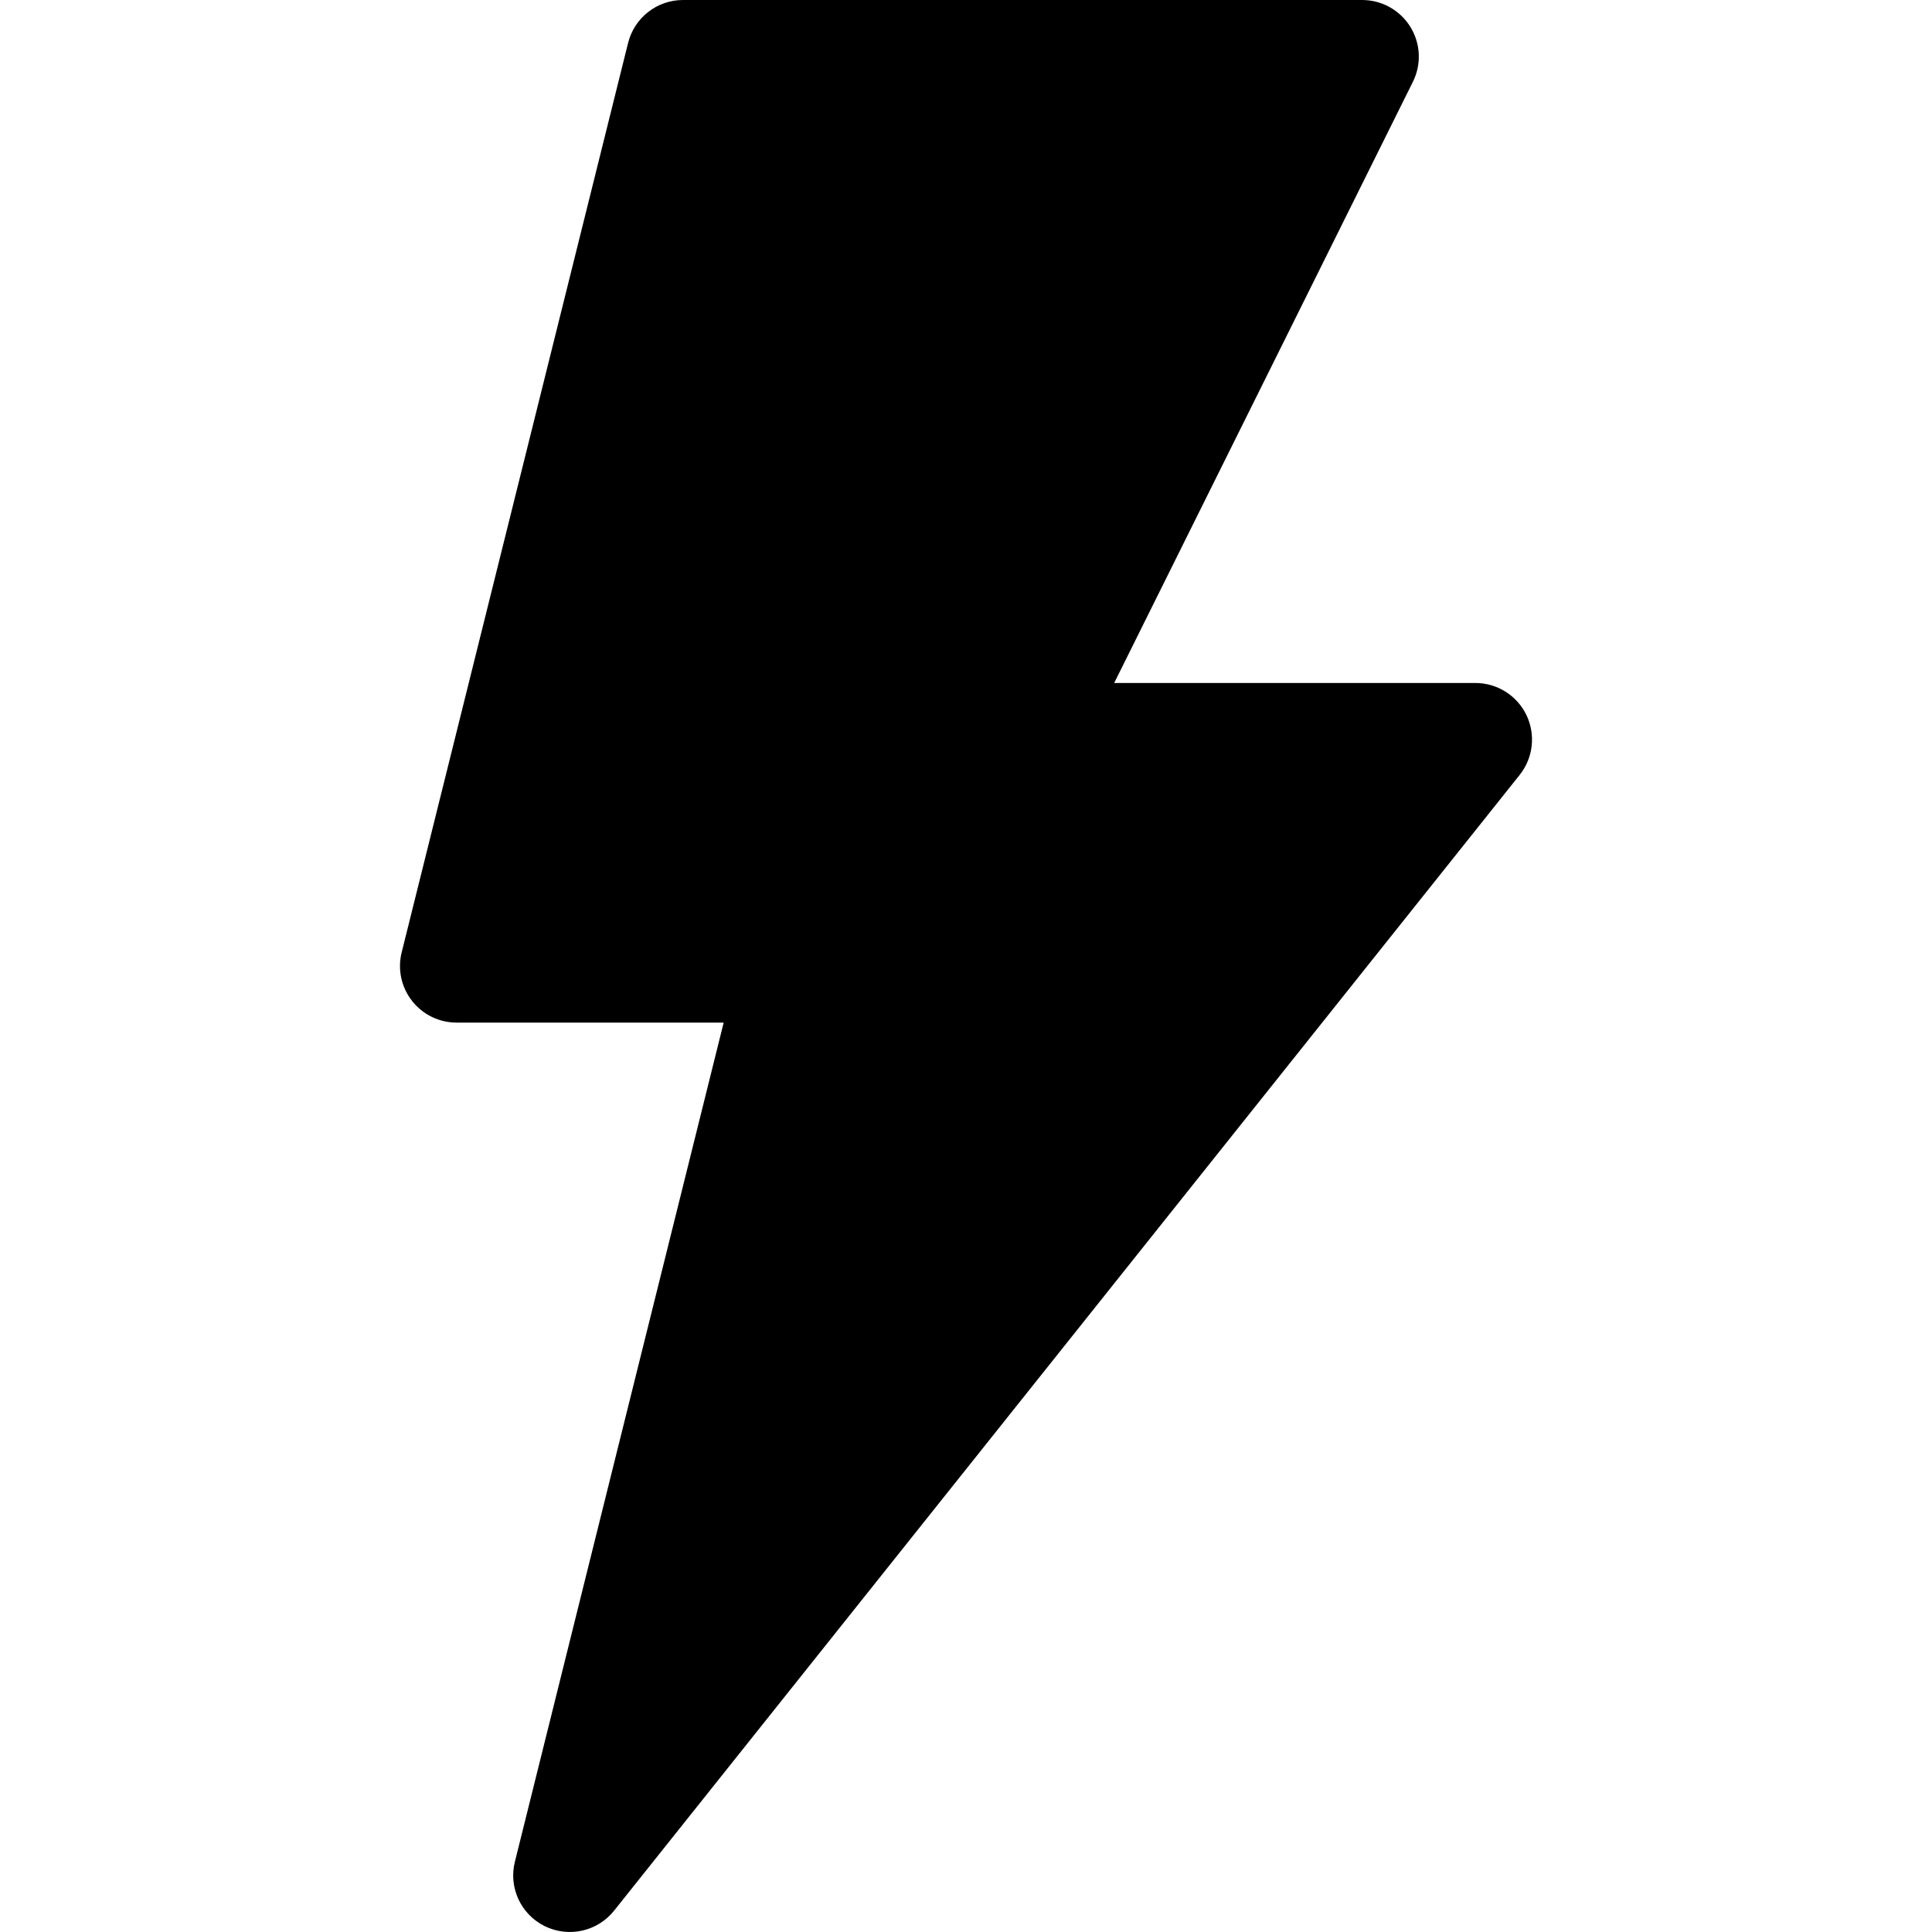
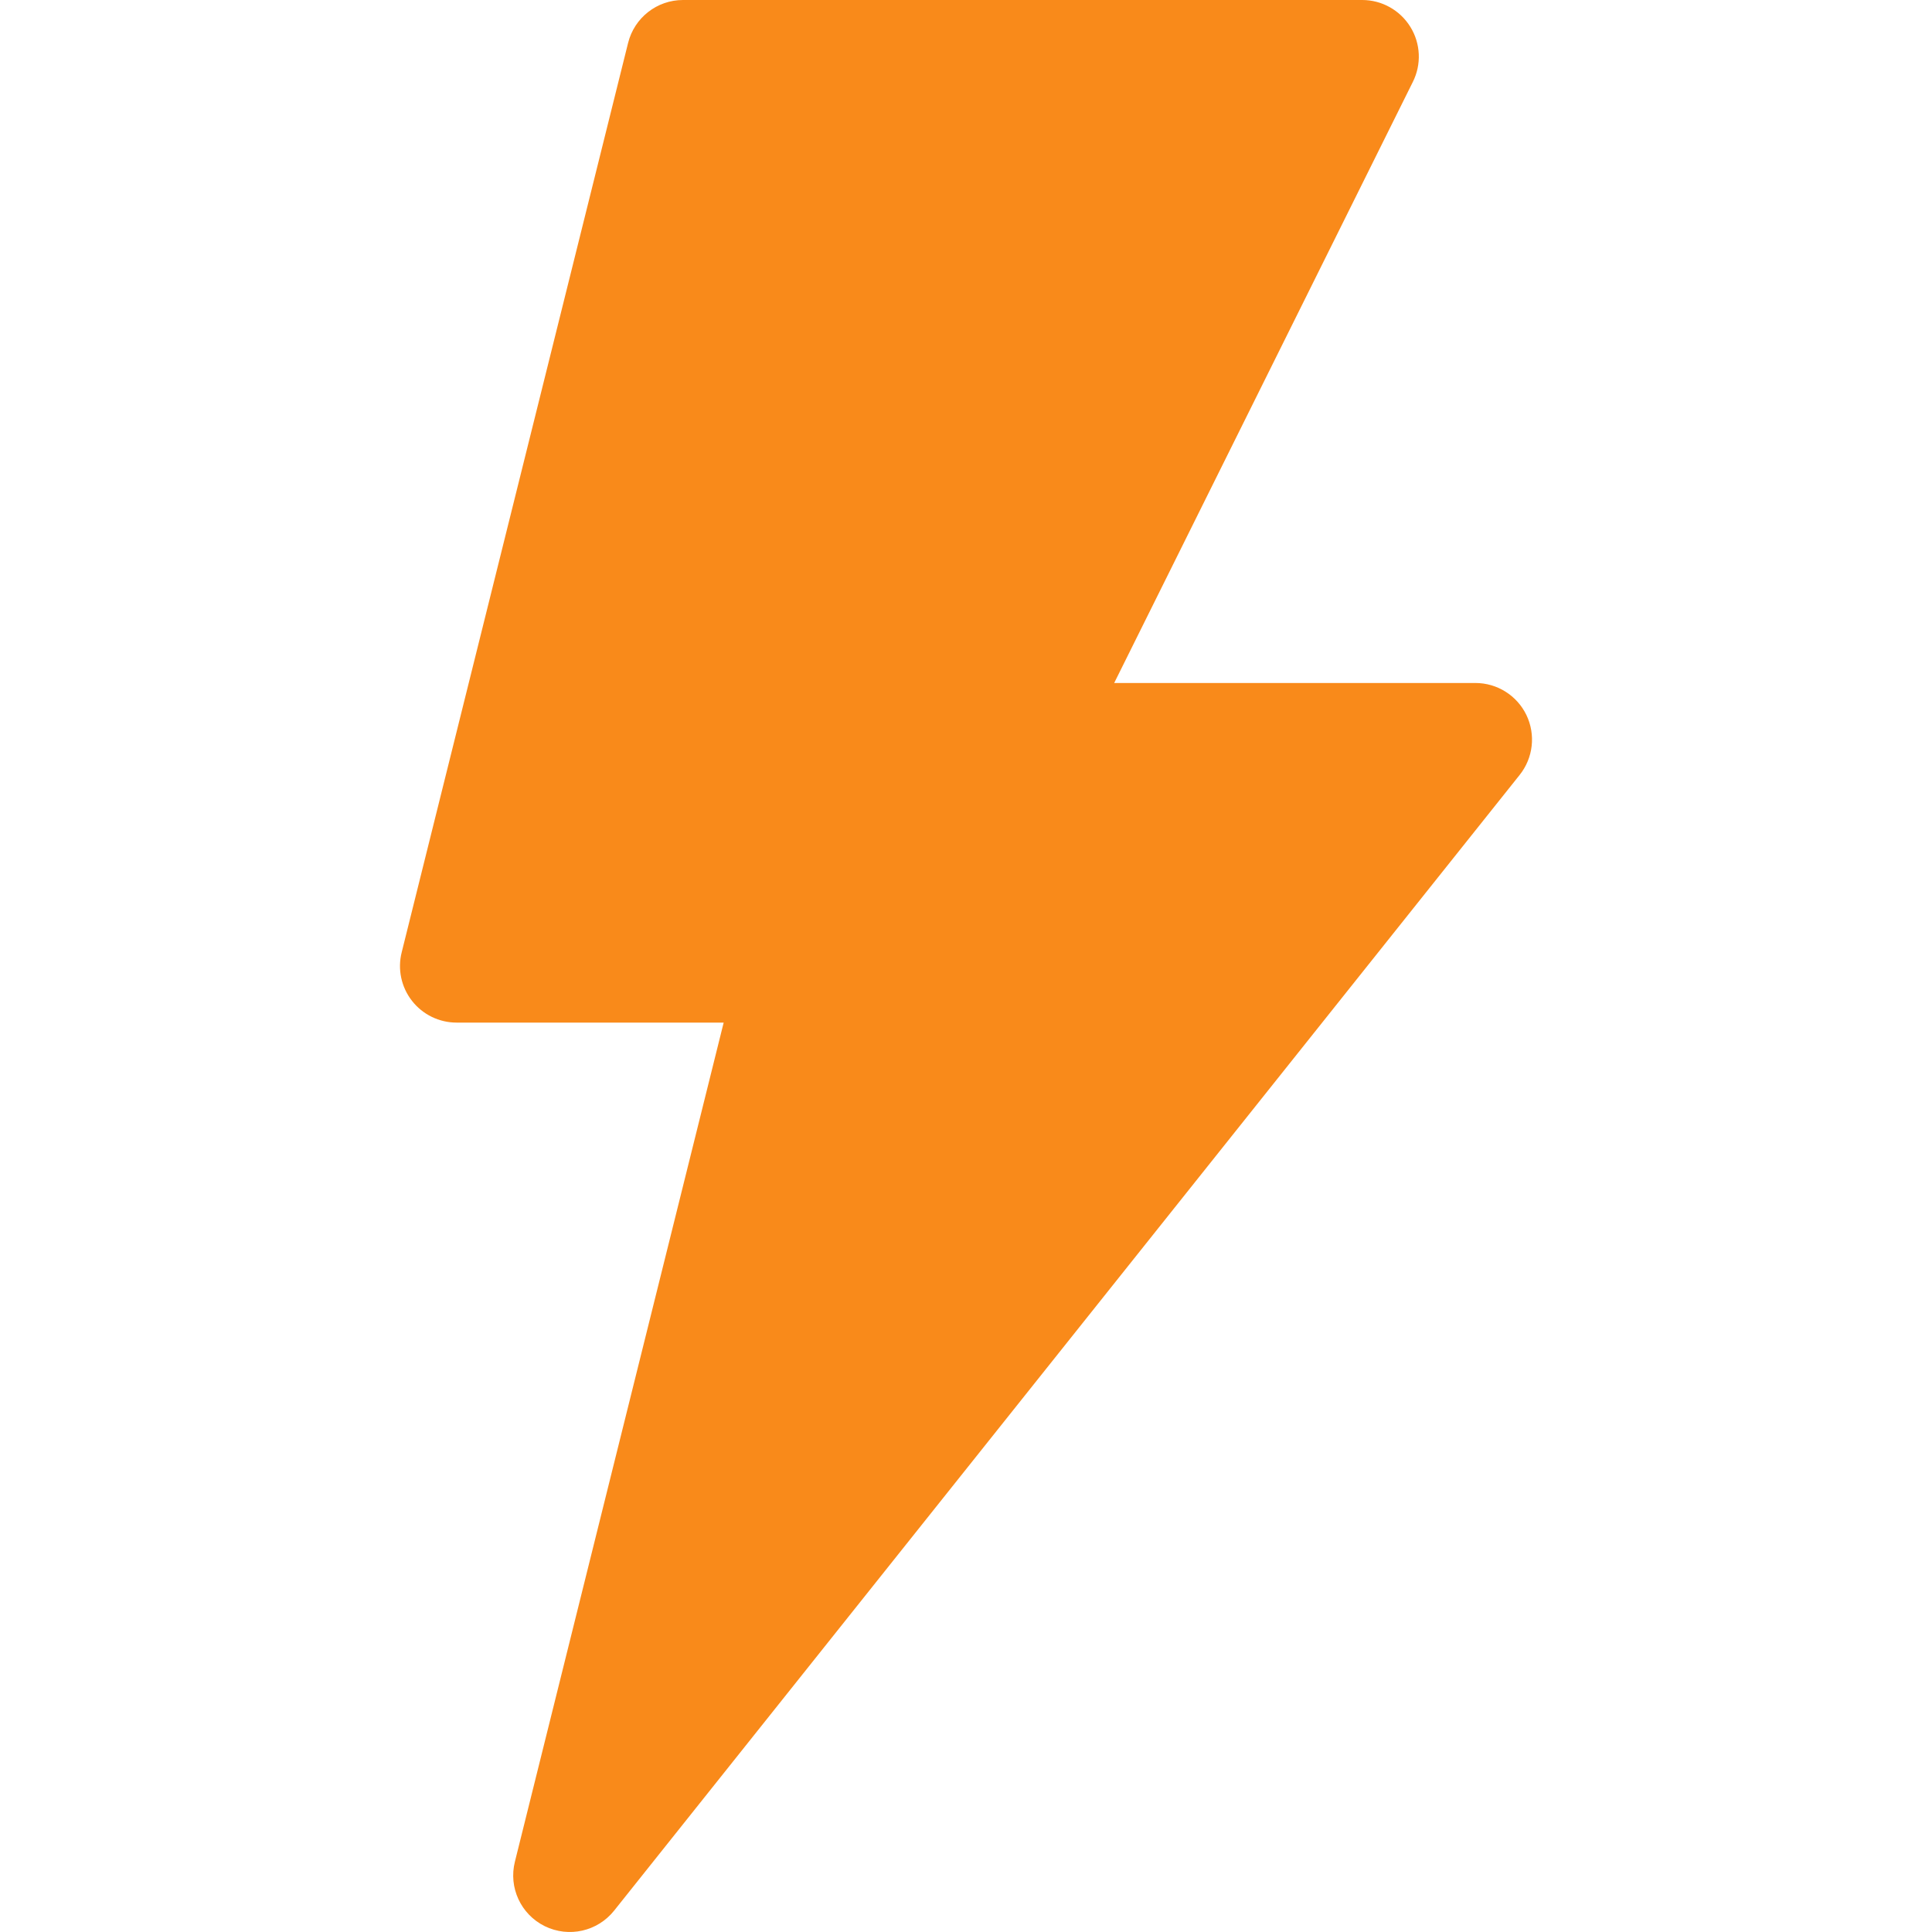
- <svg xmlns="http://www.w3.org/2000/svg" height="512" viewBox="0 0 511.999 511.999" width="512">
-   <g>
-     <path d="m144.348 510.447c6.44 3.153 14.009 1.357 18.369-4.072l240-301c3.604-4.512 4.292-10.679 1.802-15.879-2.505-5.186-7.749-8.496-13.521-8.496h-95.728l79.146-159.291c2.329-4.644 2.08-10.166-.659-14.59s-7.558-7.119-12.758-7.119h-180c-6.885 0-12.876 4.688-14.546 11.367l-60 241c-1.128 4.482-.117 9.229 2.725 12.861 2.842 3.647 7.207 5.771 11.821 5.771h70.781l-55.327 222.367c-1.714 6.842 1.567 13.947 7.895 17.081z" />
+ <svg xmlns="http://www.w3.org/2000/svg" id="SvgjsSvg1011" width="288" height="288" version="1.1">
+   <defs id="SvgjsDefs1012" />
+   <g id="SvgjsG1013">
+     <svg width="288" height="288" viewBox="0 0 511.999 511.999">
+       <path d="m144.348 510.447c6.44 3.153 14.009 1.357 18.369-4.072l240-301c3.604-4.512 4.292-10.679 1.802-15.879-2.505-5.186-7.749-8.496-13.521-8.496h-95.728l79.146-159.291c2.329-4.644 2.08-10.166-.659-14.59s-7.558-7.119-12.758-7.119h-180c-6.885 0-12.876 4.688-14.546 11.367l-60 241c-1.128 4.482-.117 9.229 2.725 12.861 2.842 3.647 7.207 5.771 11.821 5.771h70.781l-55.327 222.367c-1.714 6.842 1.567 13.947 7.895 17.081z" fill="#f98a1a" class="color000 svgShape" />
+     </svg>
  </g>
</svg>
